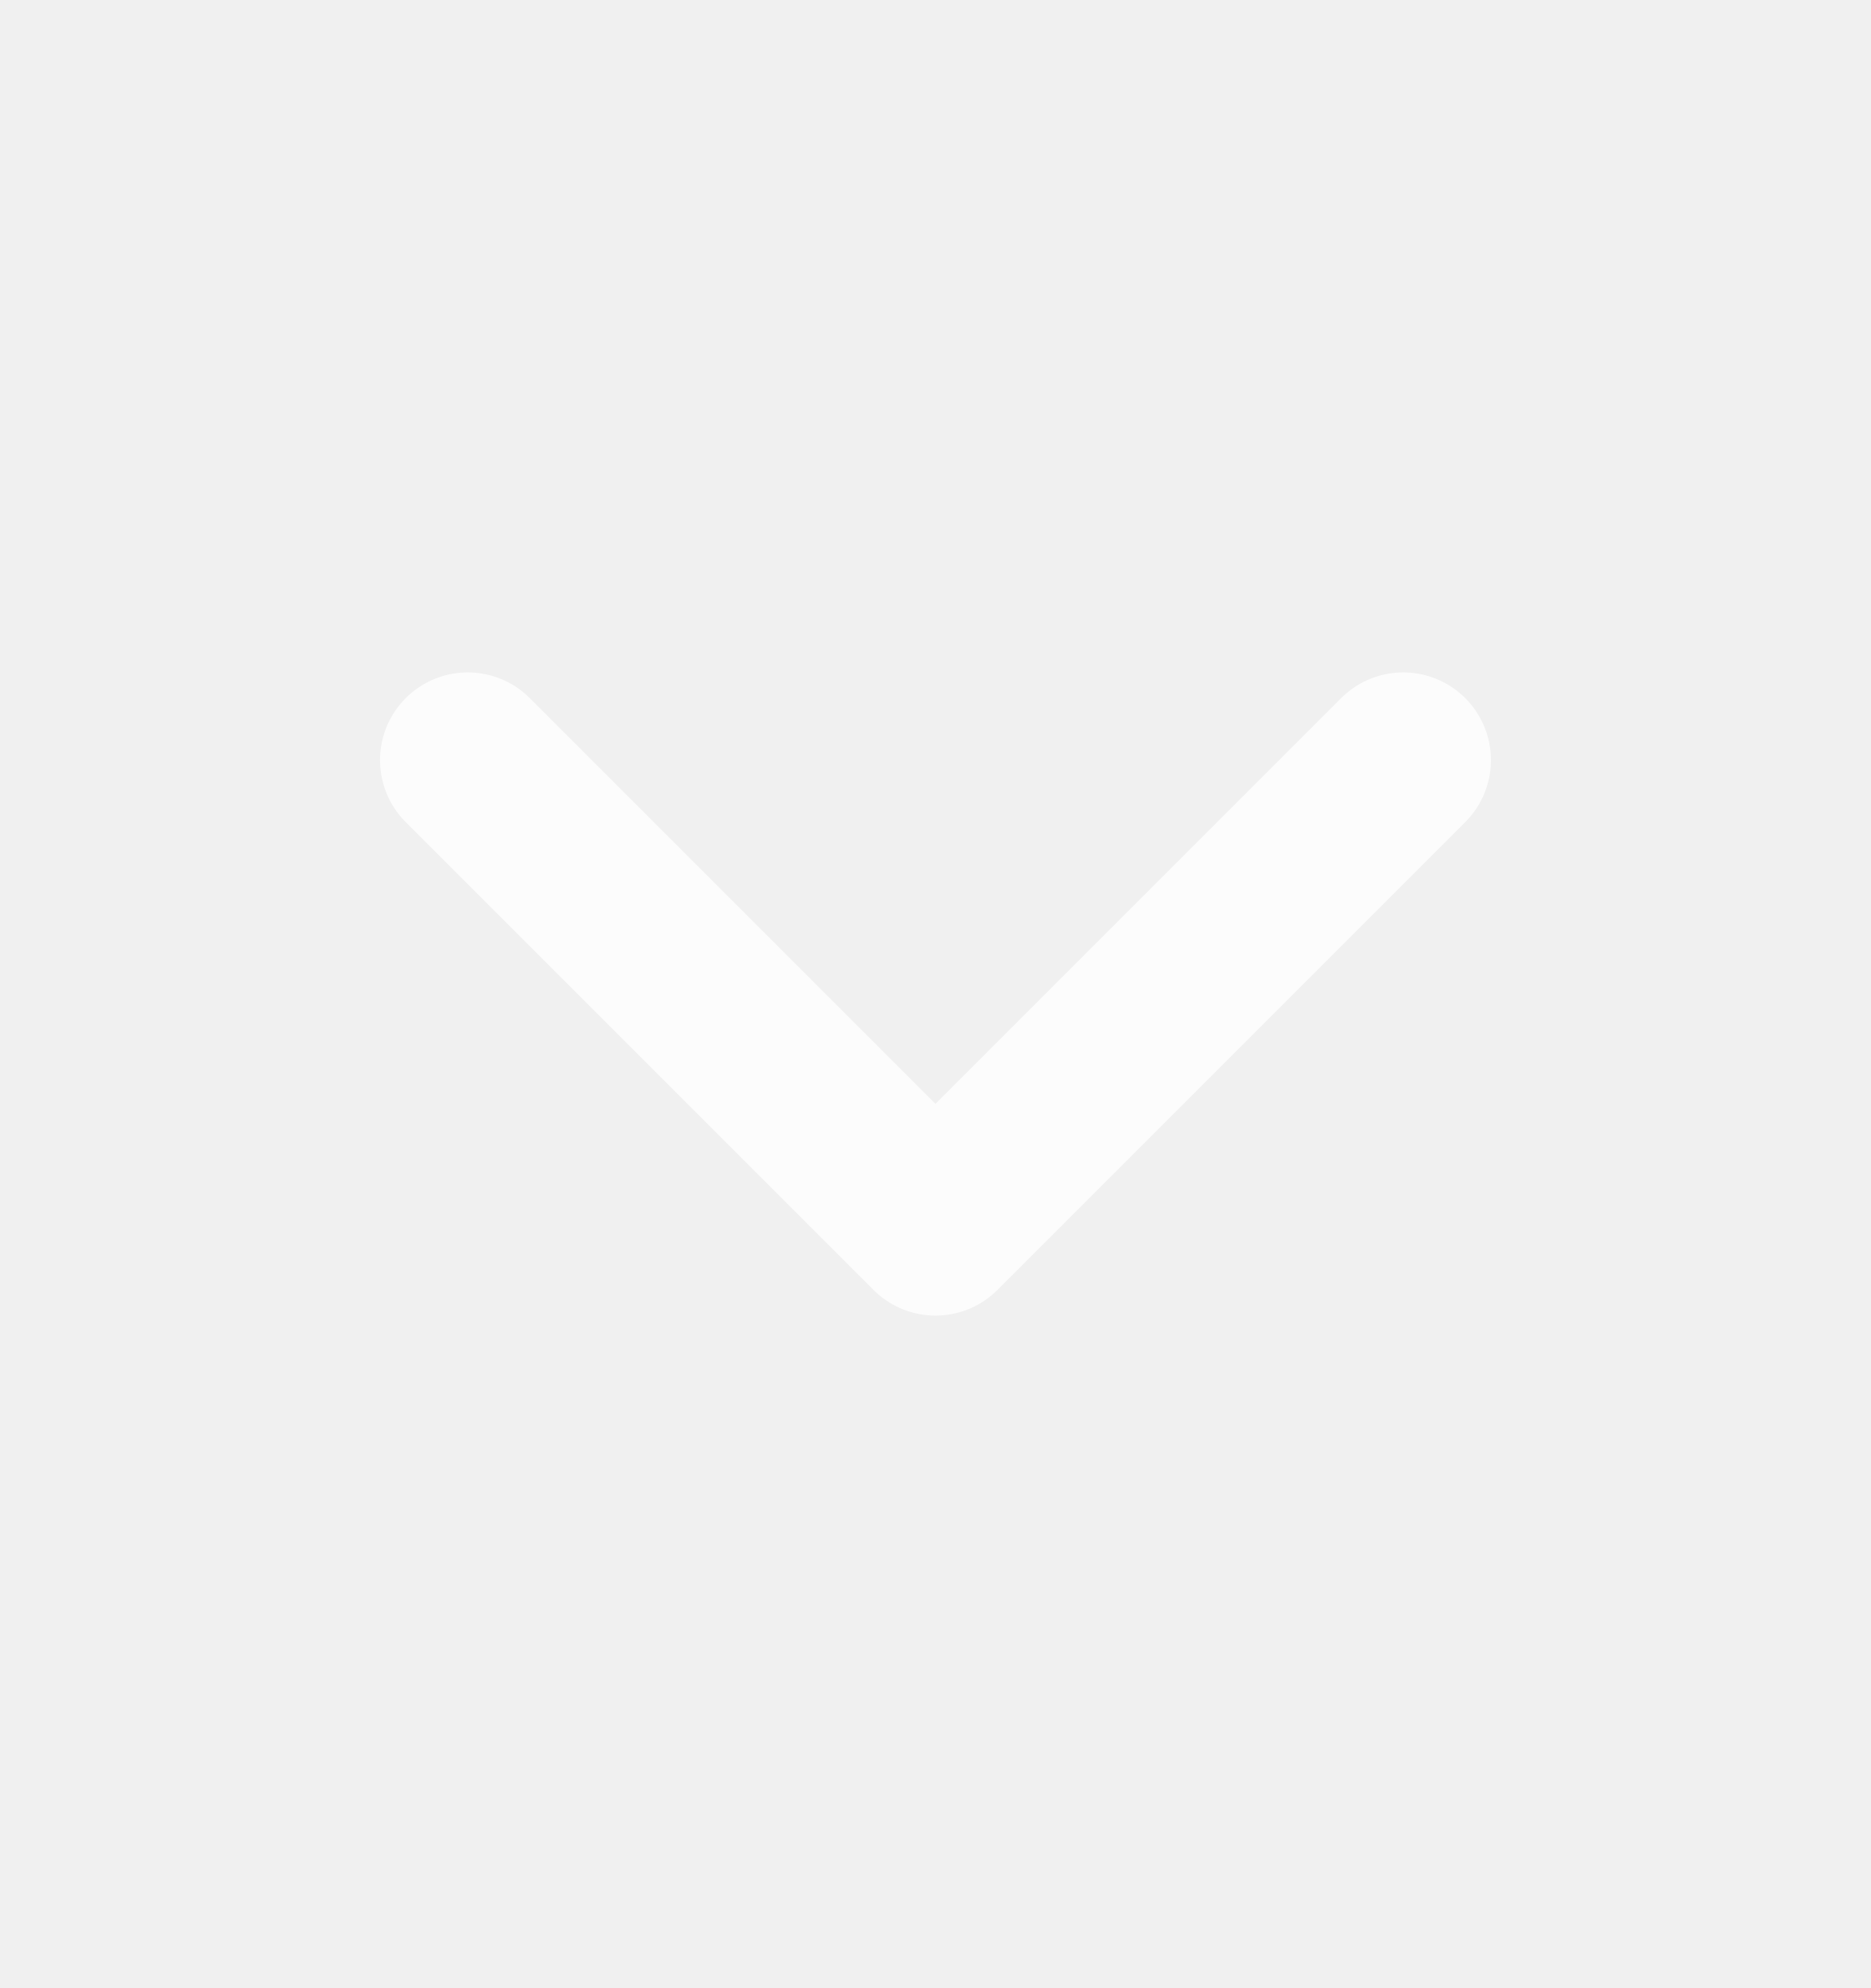
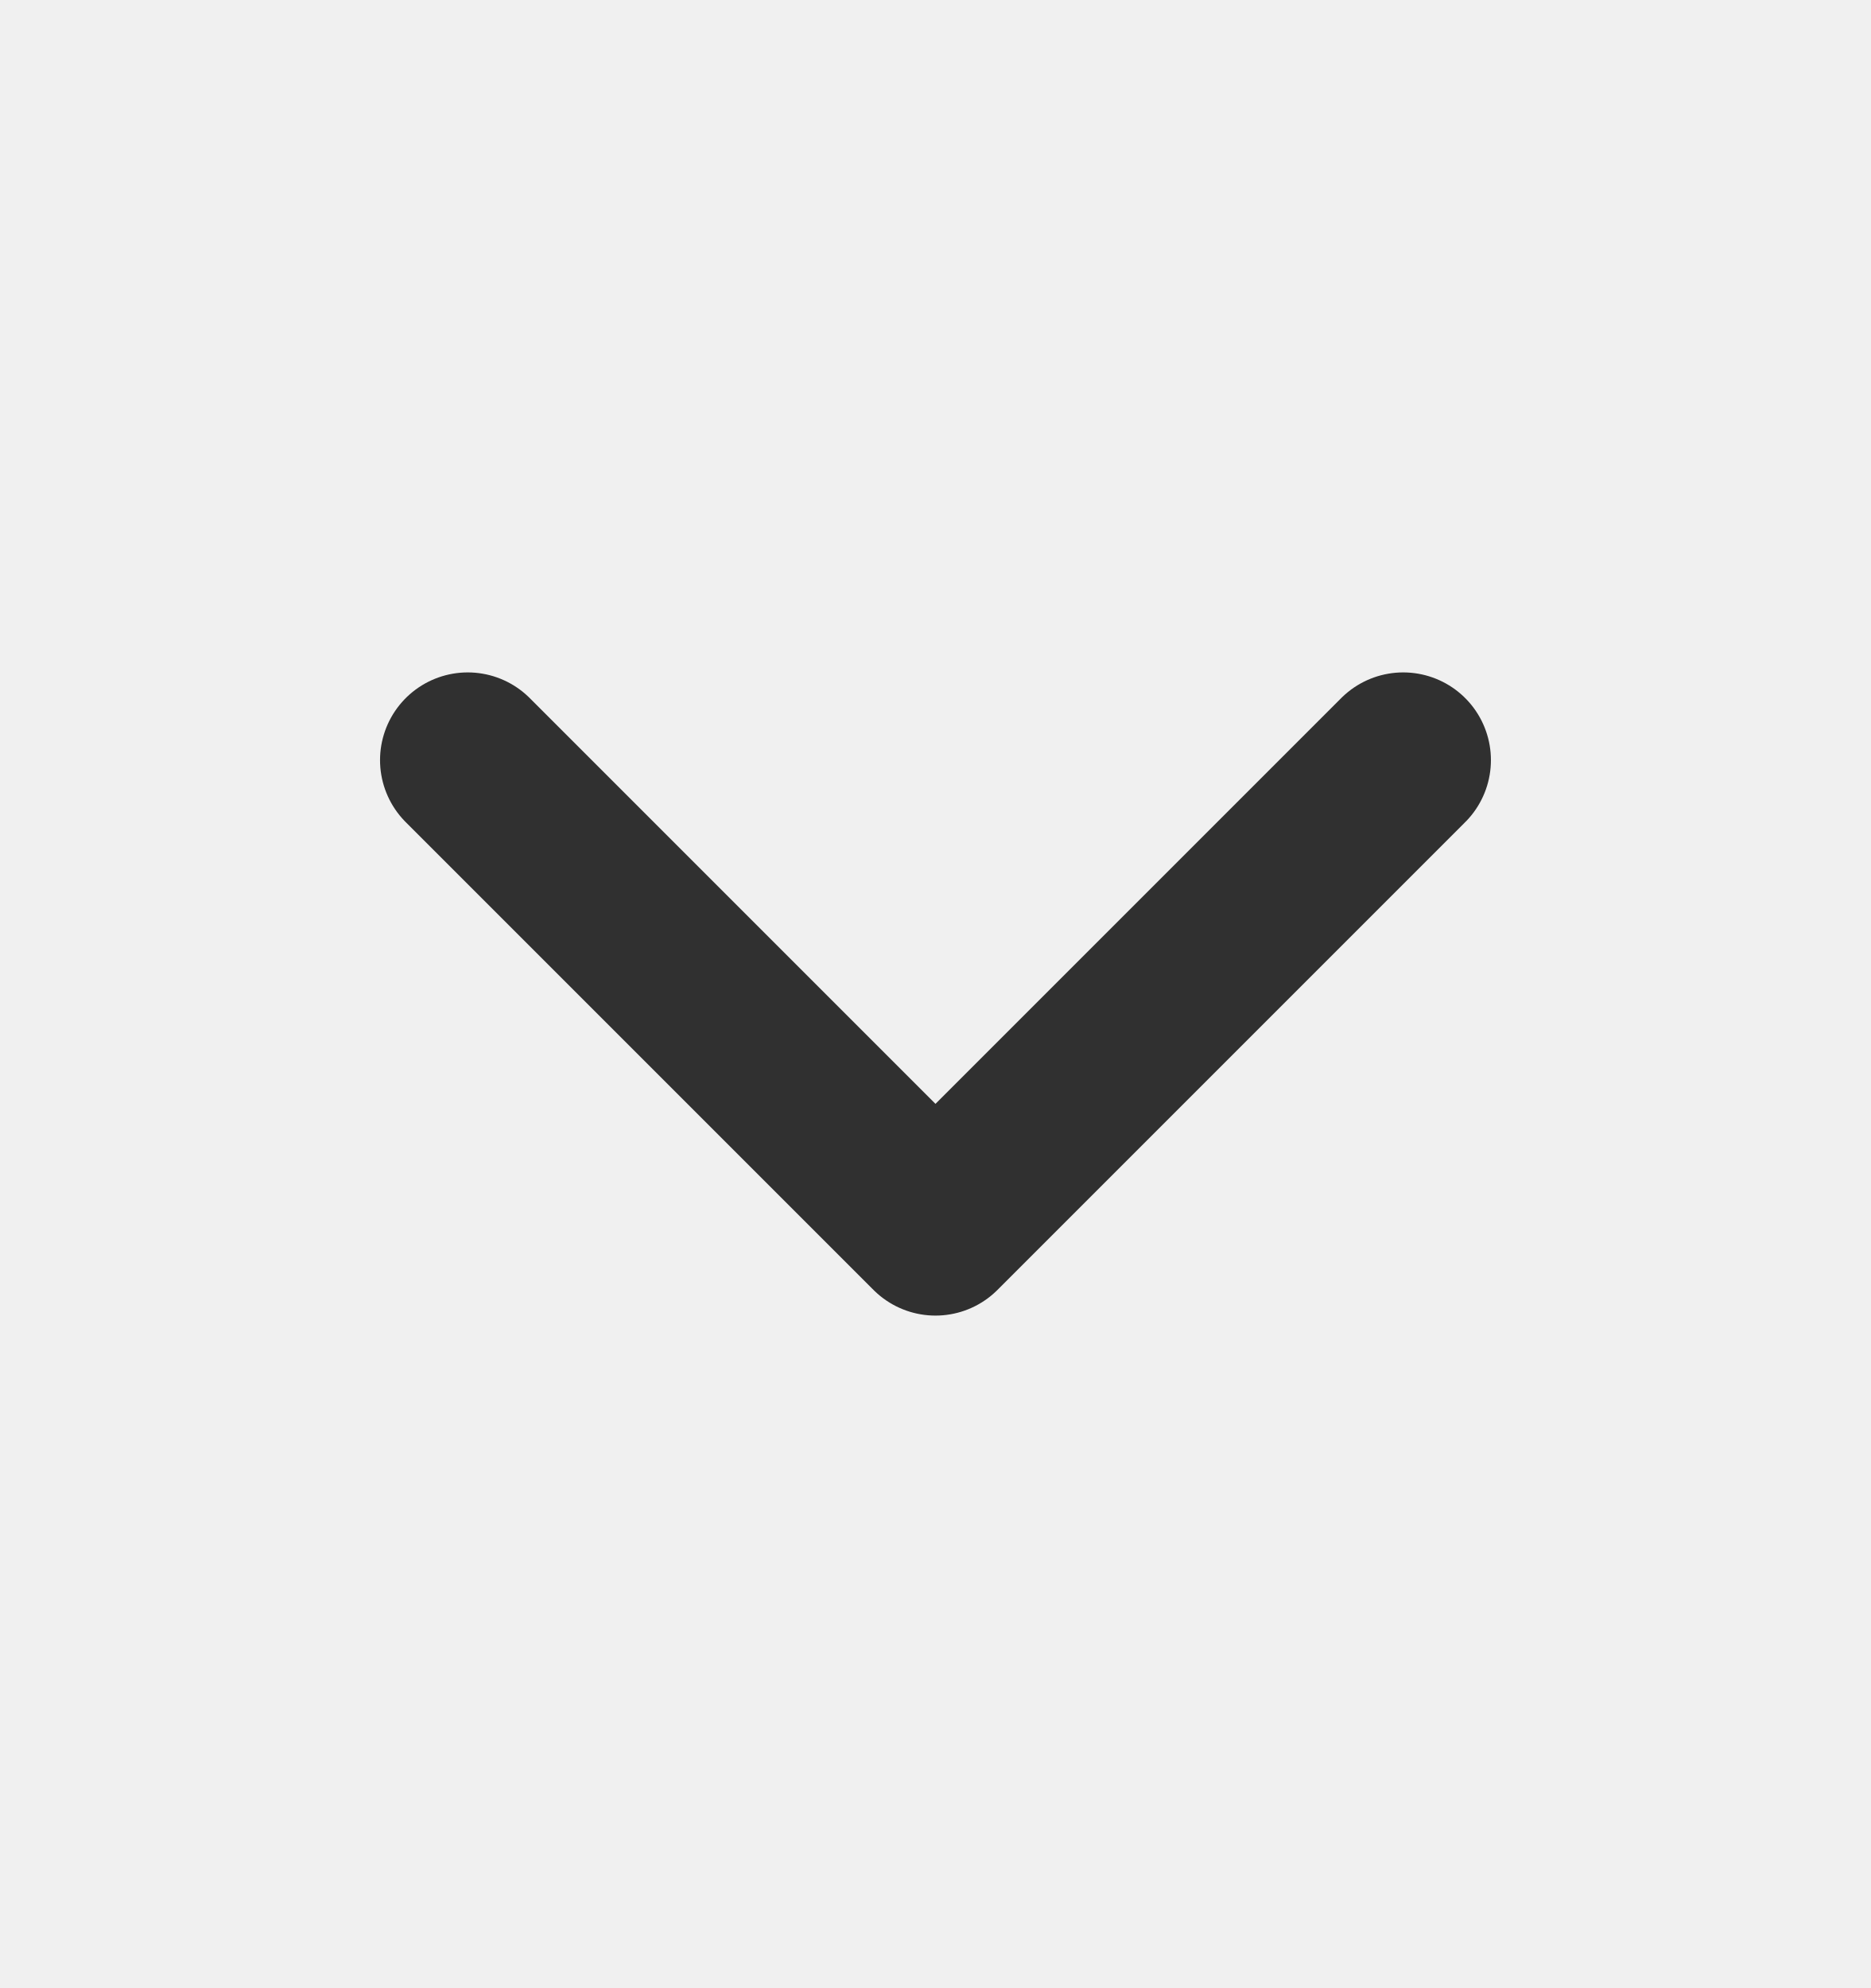
<svg xmlns="http://www.w3.org/2000/svg" width="16" height="17" viewBox="0 0 16 17" fill="none">
-   <path d="M4 6.5L8 10.5L12 6.5" stroke="white" stroke-opacity="0.8" stroke-width="1.5" stroke-linecap="round" stroke-linejoin="round" />
+   <path d="M4 6.5L8 10.5L12 6.5" stroke="currentColor" stroke-opacity="0.8" stroke-width="1.5" stroke-linecap="round" stroke-linejoin="round" />
</svg>
